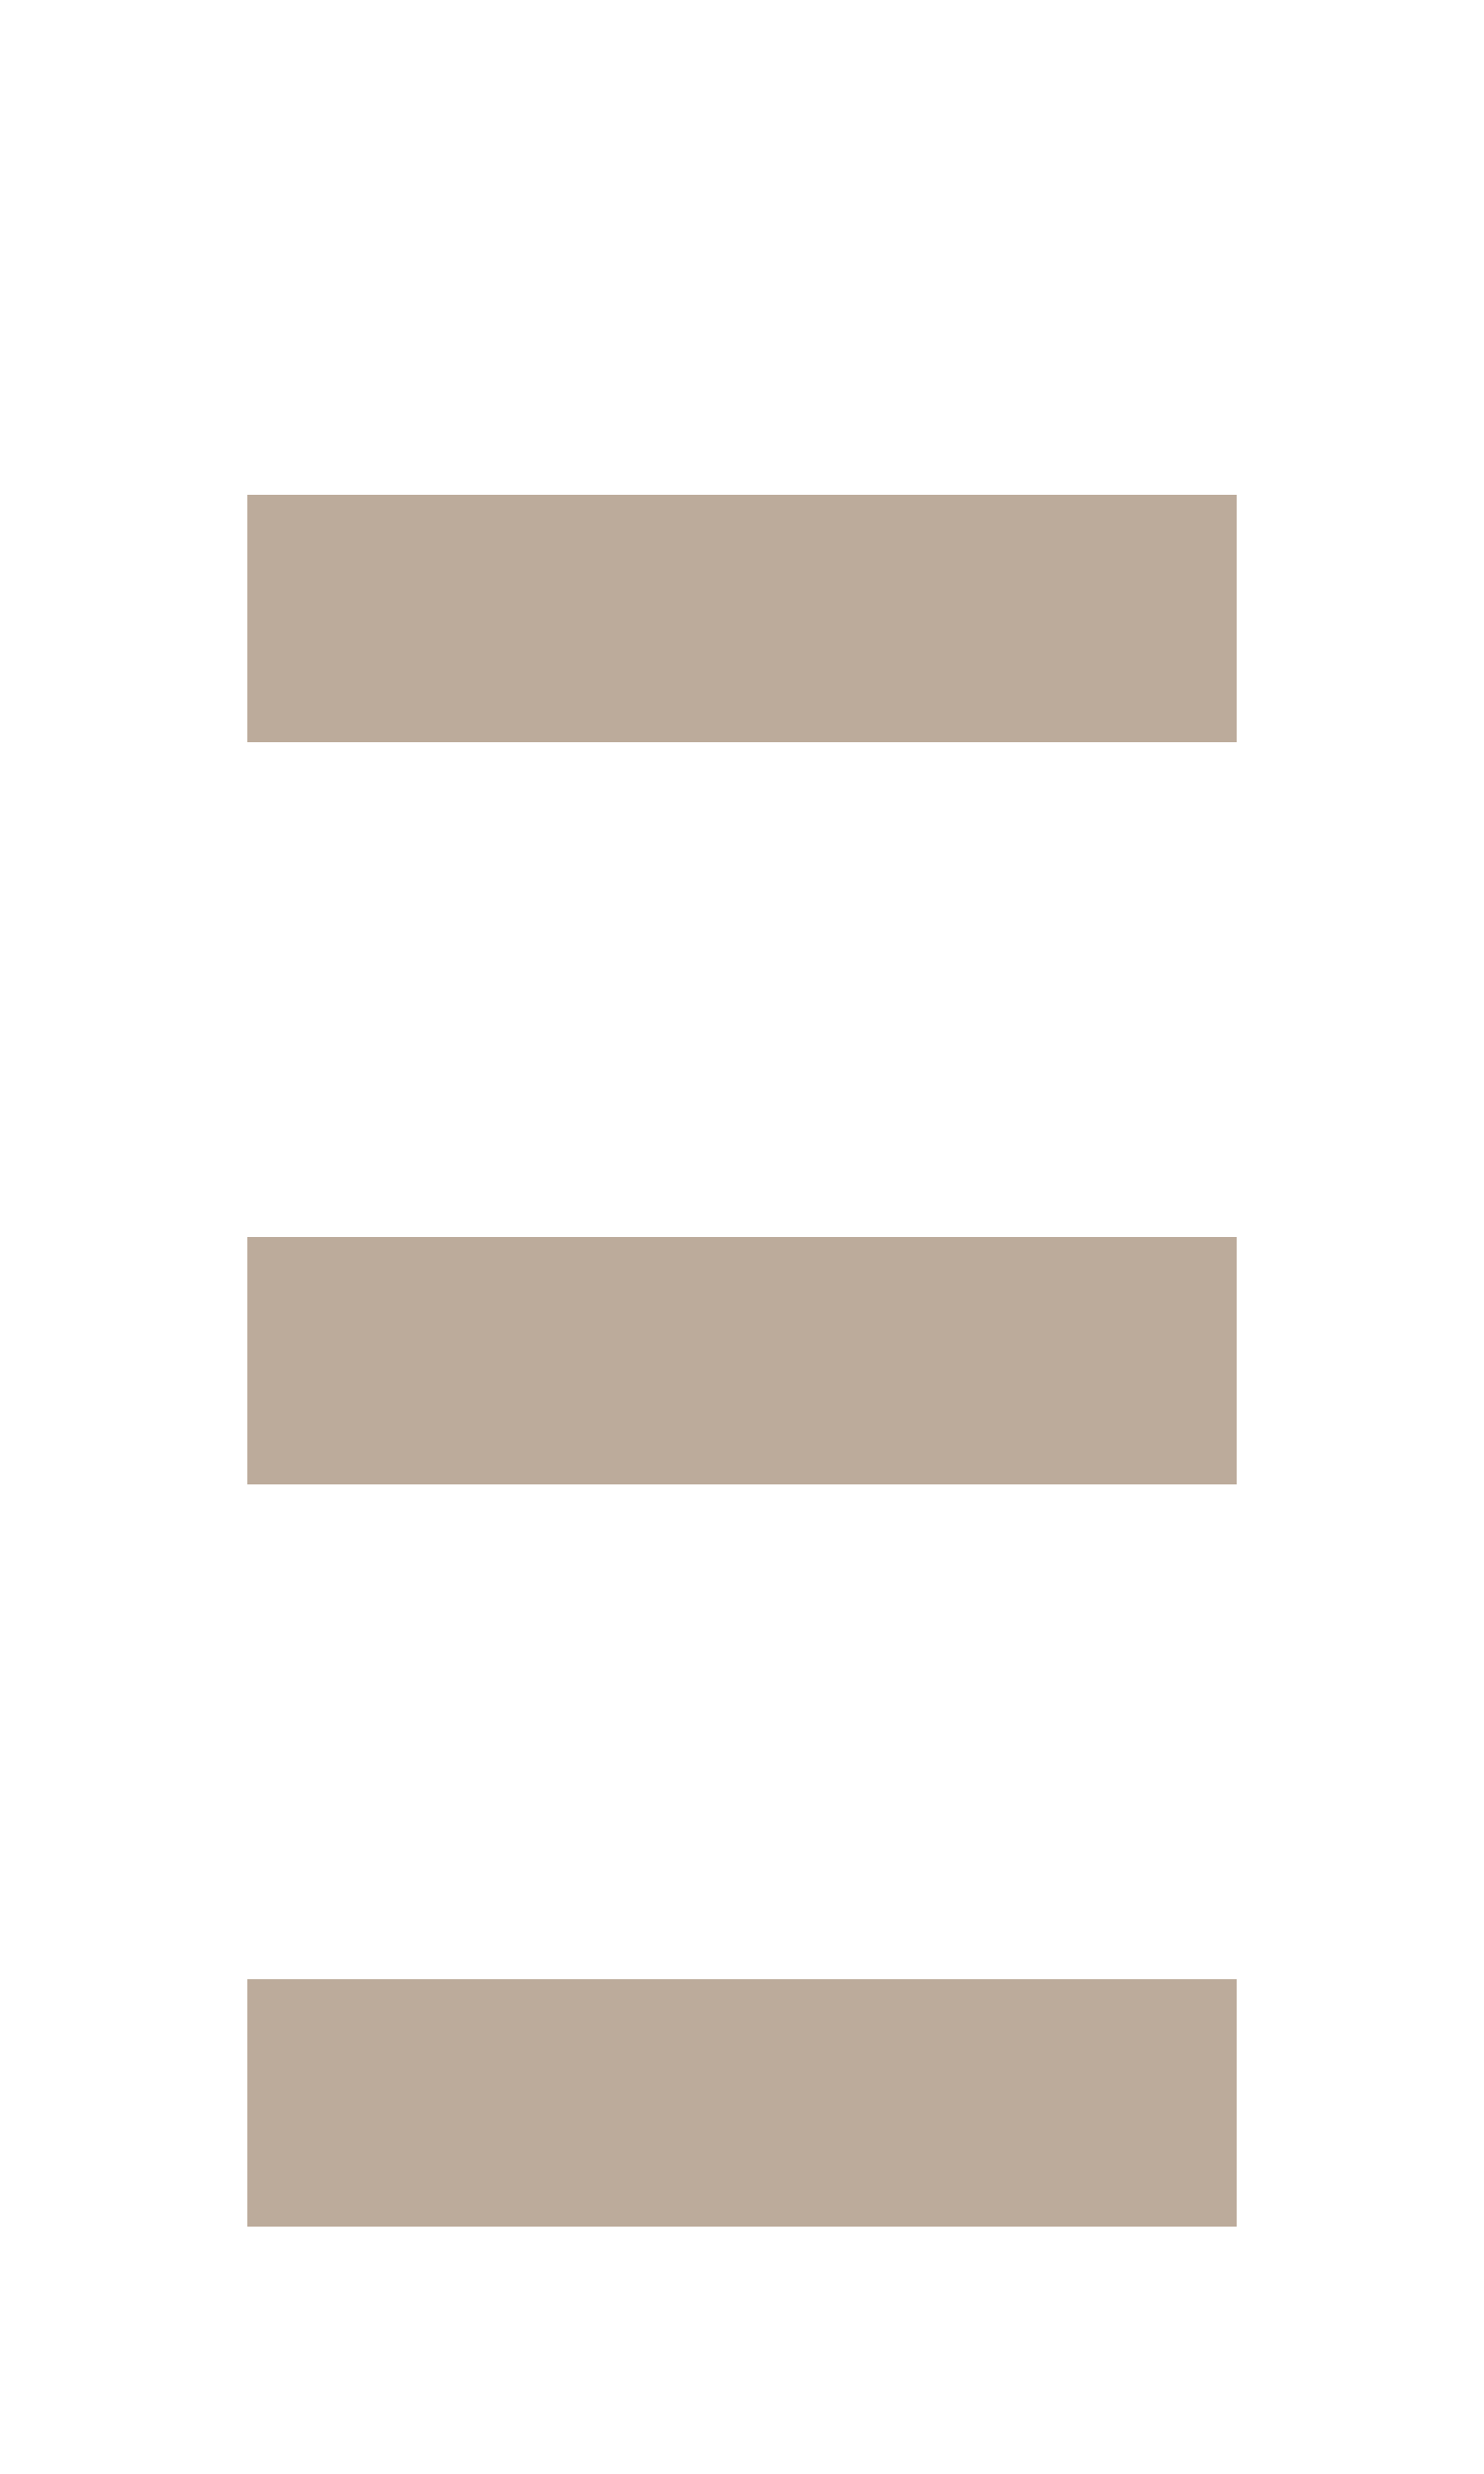
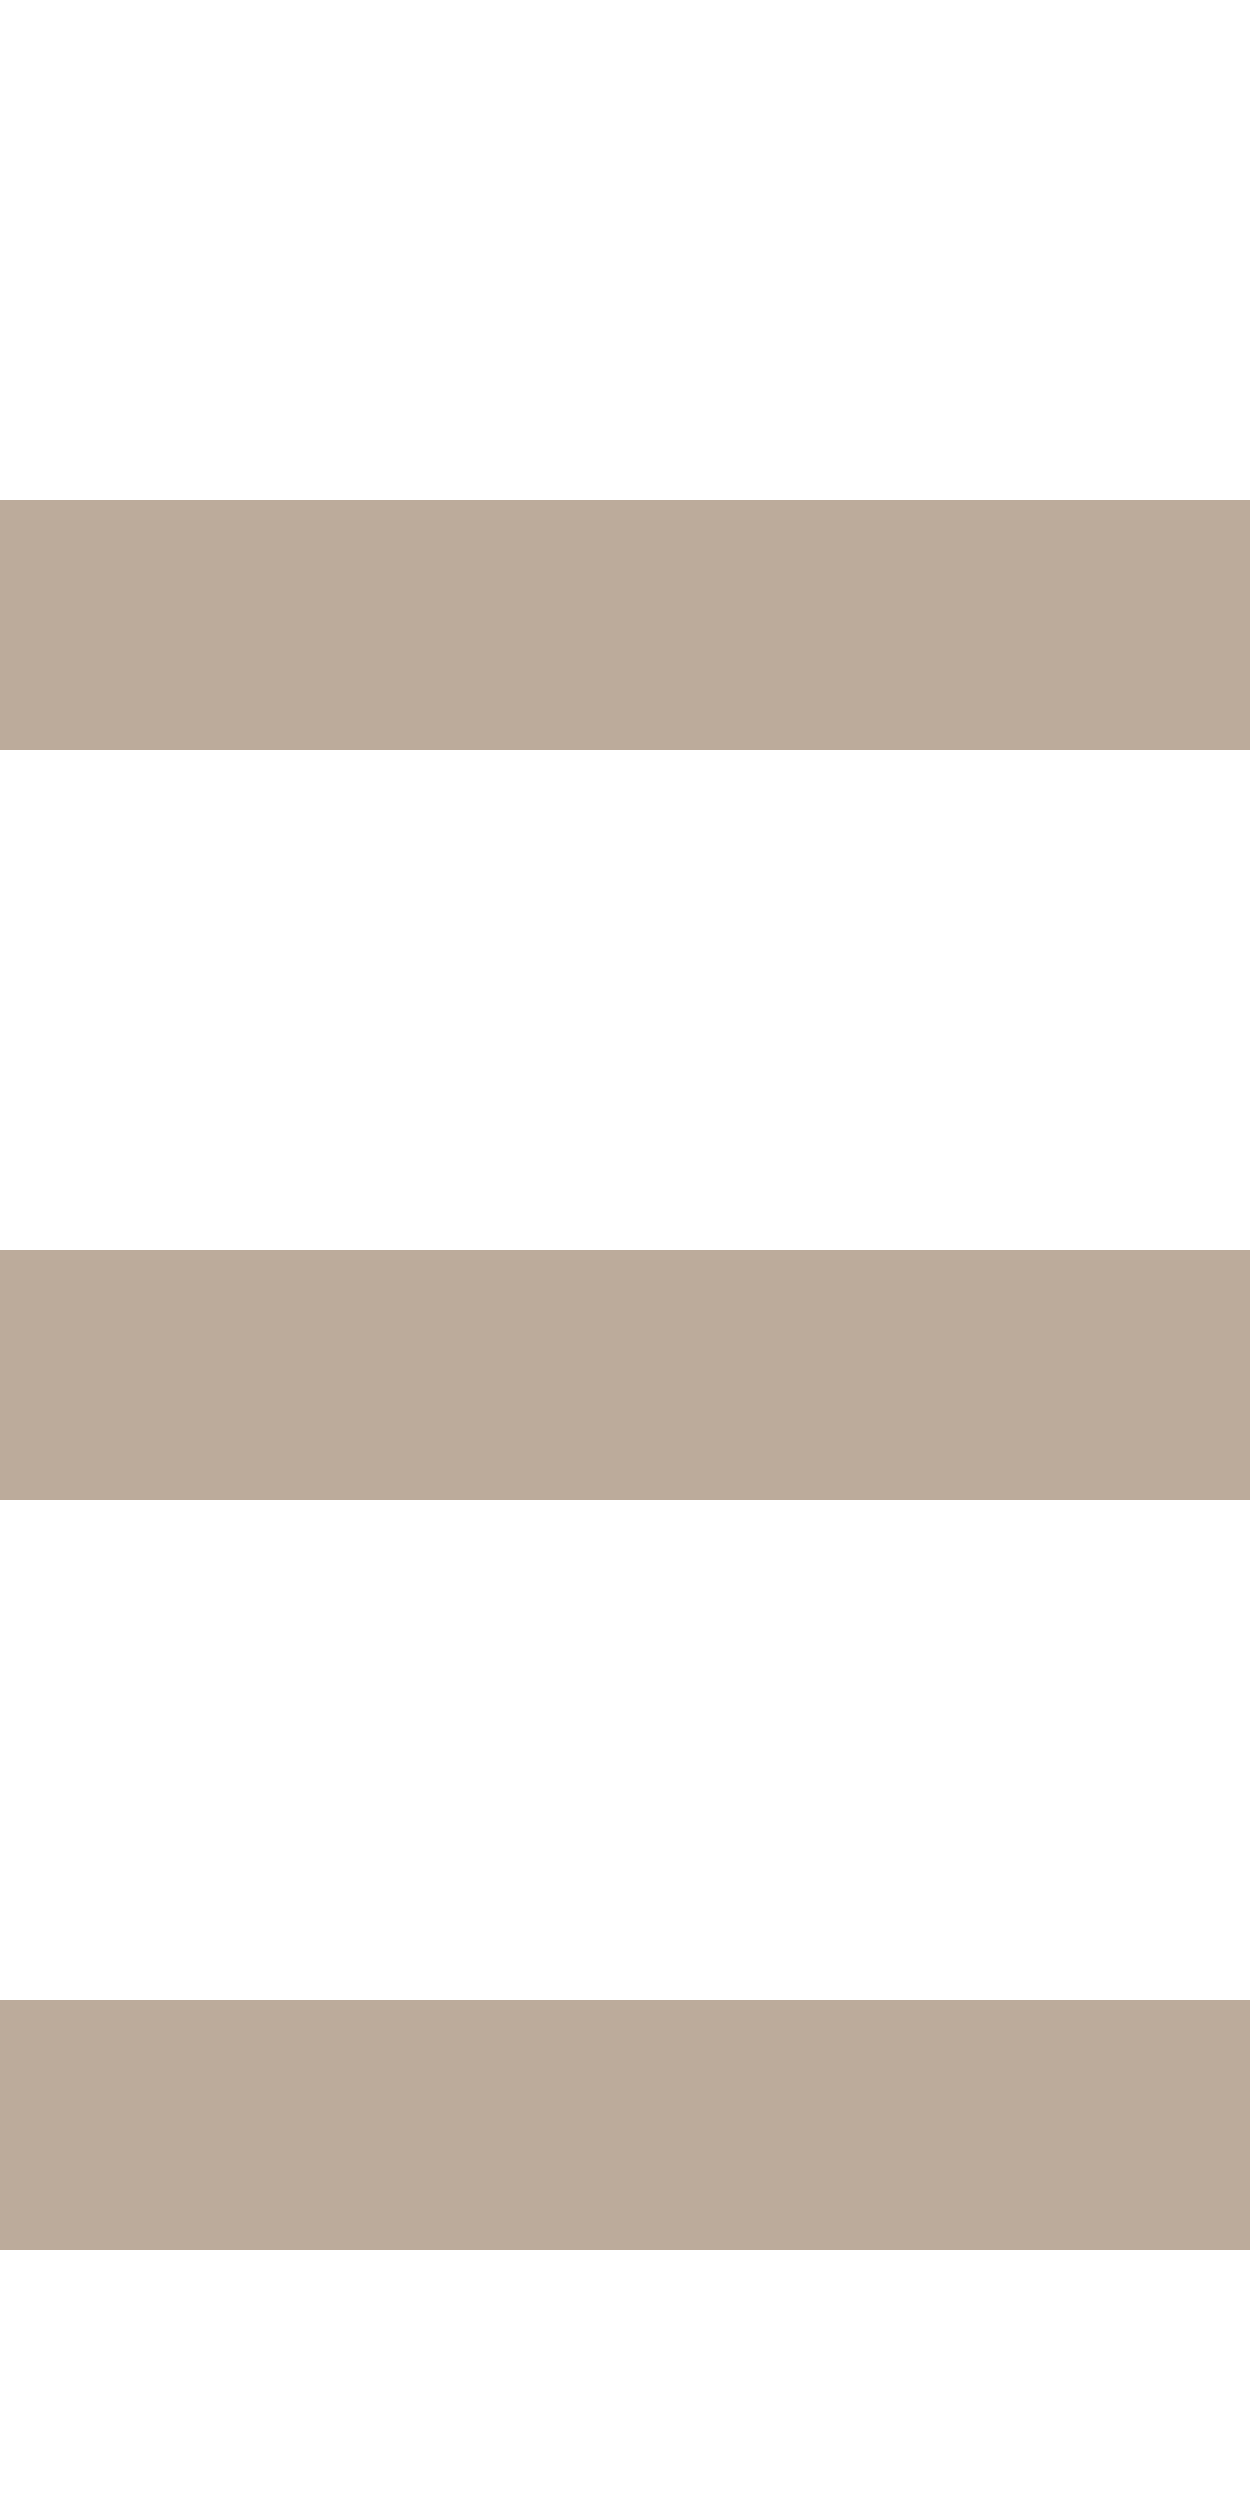
- <svg xmlns="http://www.w3.org/2000/svg" version="1.1" viewBox="0 0 6 10">
-   <rect x="1" y="2" width="4" height="1" fill="#bcab9b" />
-   <rect x="1" y="5" width="4" height="1" fill="#bcab9b" />
-   <rect x="1" y="8" width="4" height="1" fill="#bcab9b" />
+ <svg xmlns="http://www.w3.org/2000/svg" version="1.1" viewBox="0 0 5 10">
+   <rect x="0" y="2" width="5" height="1" fill="#bcab9b" shape-rendering="crispEdges" />
+   <rect x="0" y="5" width="5" height="1" fill="#bcab9b" shape-rendering="crispEdges" />
+   <rect x="0" y="8" width="5" height="1" fill="#bcab9b" shape-rendering="crispEdges" />
</svg>
